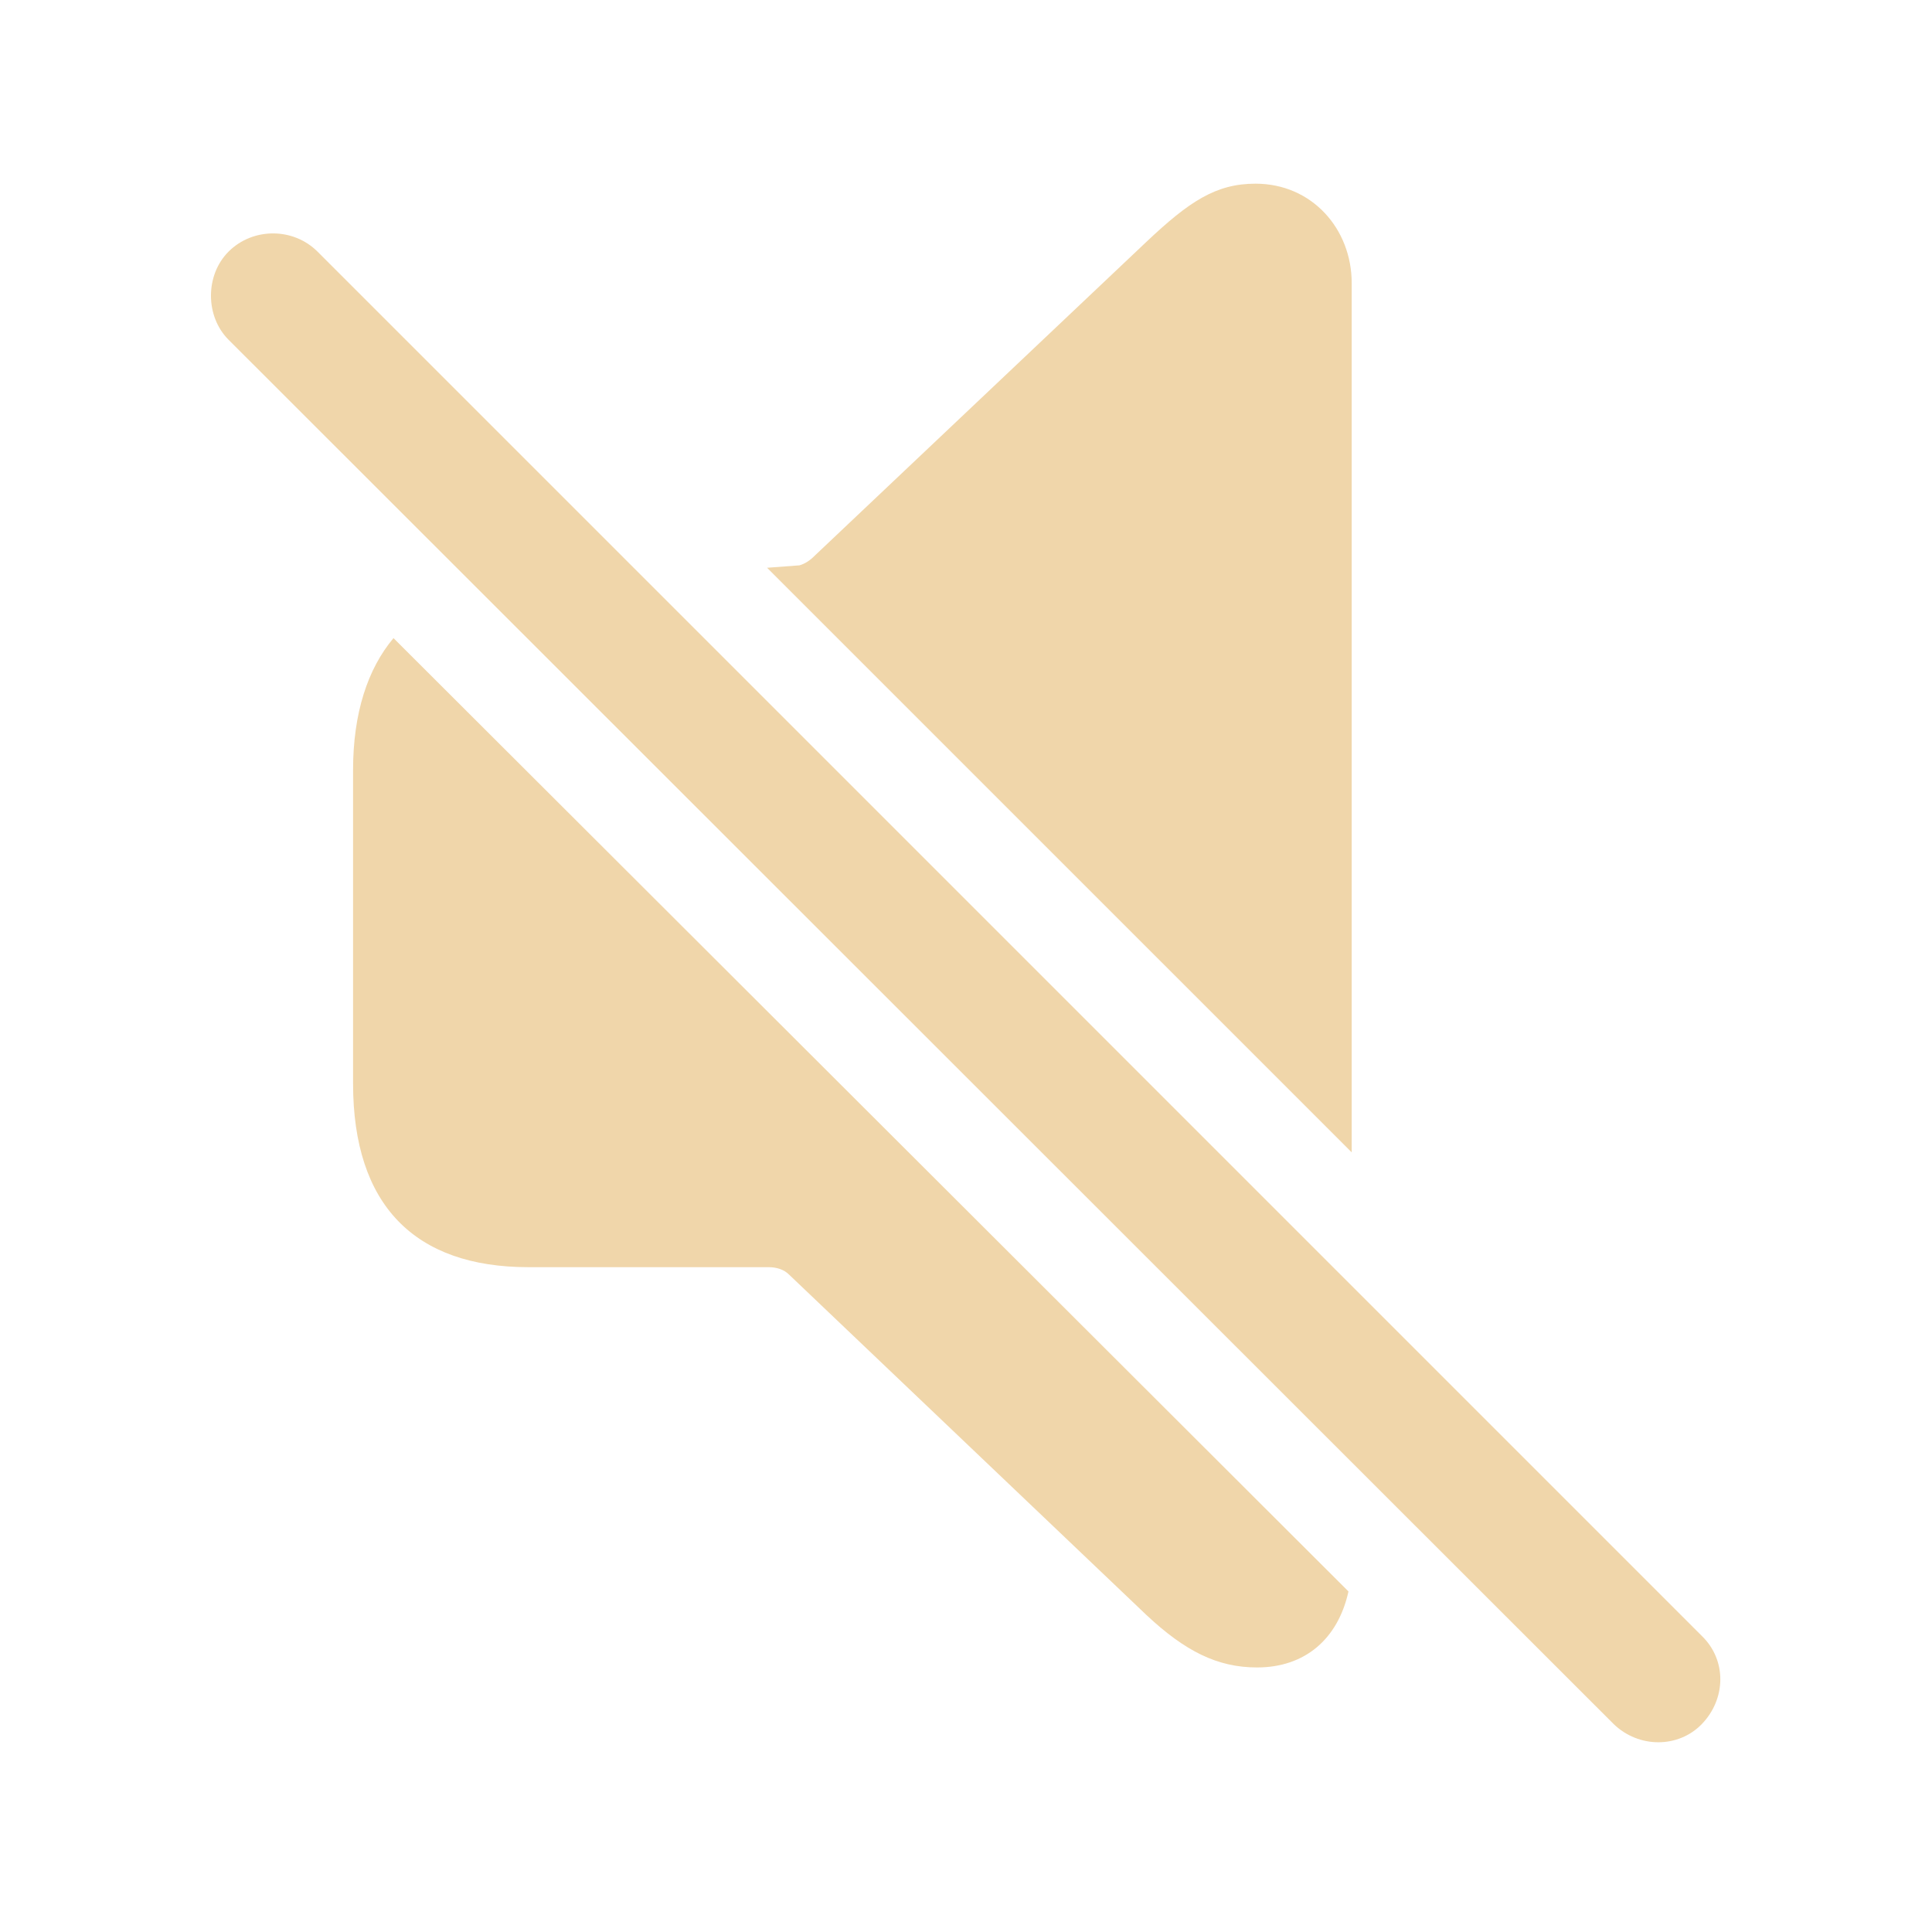
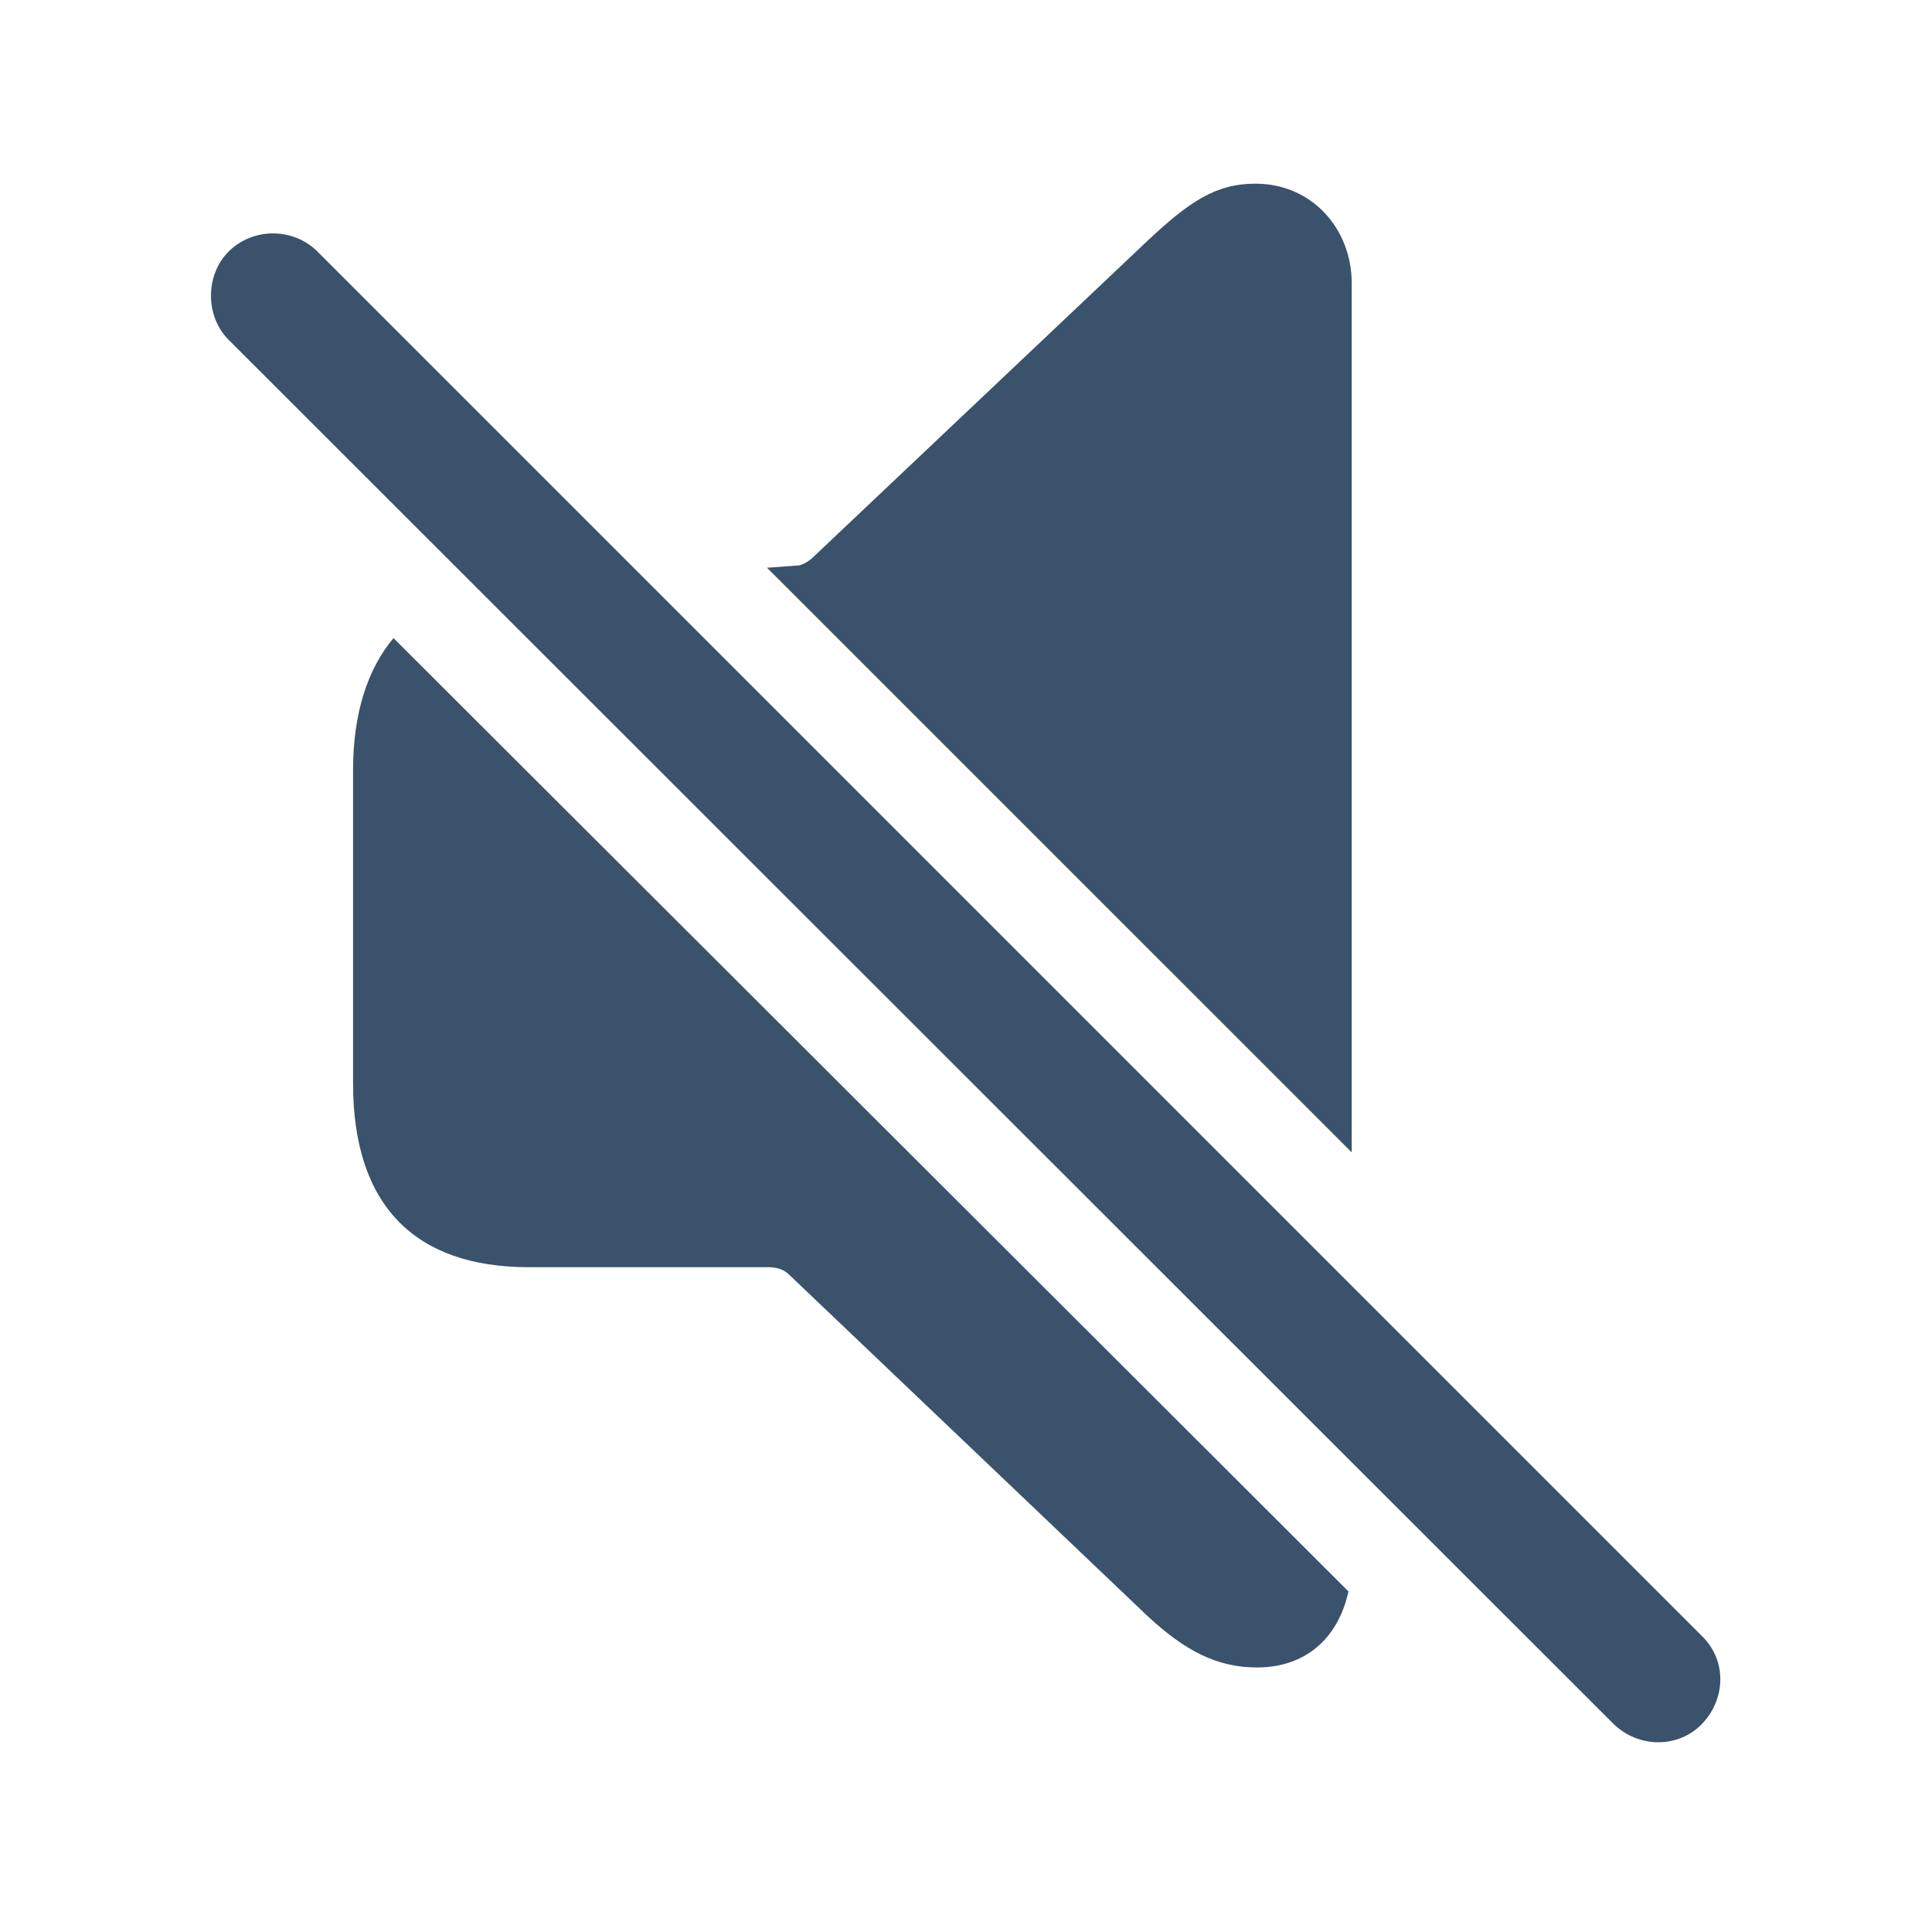
- <svg fill="#F0D6AA" width="120px" height="120px" viewBox="0 0 56 56">
+ <svg fill="#3A526B" width="120px" height="120px" viewBox="0 0 56 56">
  <path d="M 39.18 33.402 L 39.18 8.207 C 39.18 6.637 38.031 5.324 36.391 5.324 C 35.242 5.324 34.469 5.84 33.227 7.012 L 23.617 16.105 C 23.477 16.246 23.336 16.34 23.172 16.387 L 22.234 16.457 Z M 46.773 49.973 C 47.5 50.676 48.648 50.676 49.328 49.973 C 50.031 49.246 50.055 48.121 49.328 47.418 L 9.203 7.293 C 8.5 6.59 7.328 6.59 6.625 7.293 C 5.945 7.973 5.945 9.168 6.625 9.848 Z M 36.437 48.332 C 37.82 48.332 38.781 47.512 39.086 46.129 L 11.406 18.496 C 10.656 19.387 10.234 20.676 10.234 22.316 L 10.234 31.41 C 10.234 34.926 12.015 36.73 15.32 36.73 L 22.281 36.73 C 22.515 36.73 22.727 36.801 22.867 36.941 L 33.227 46.809 C 34.352 47.863 35.289 48.332 36.437 48.332 Z" />
</svg>
